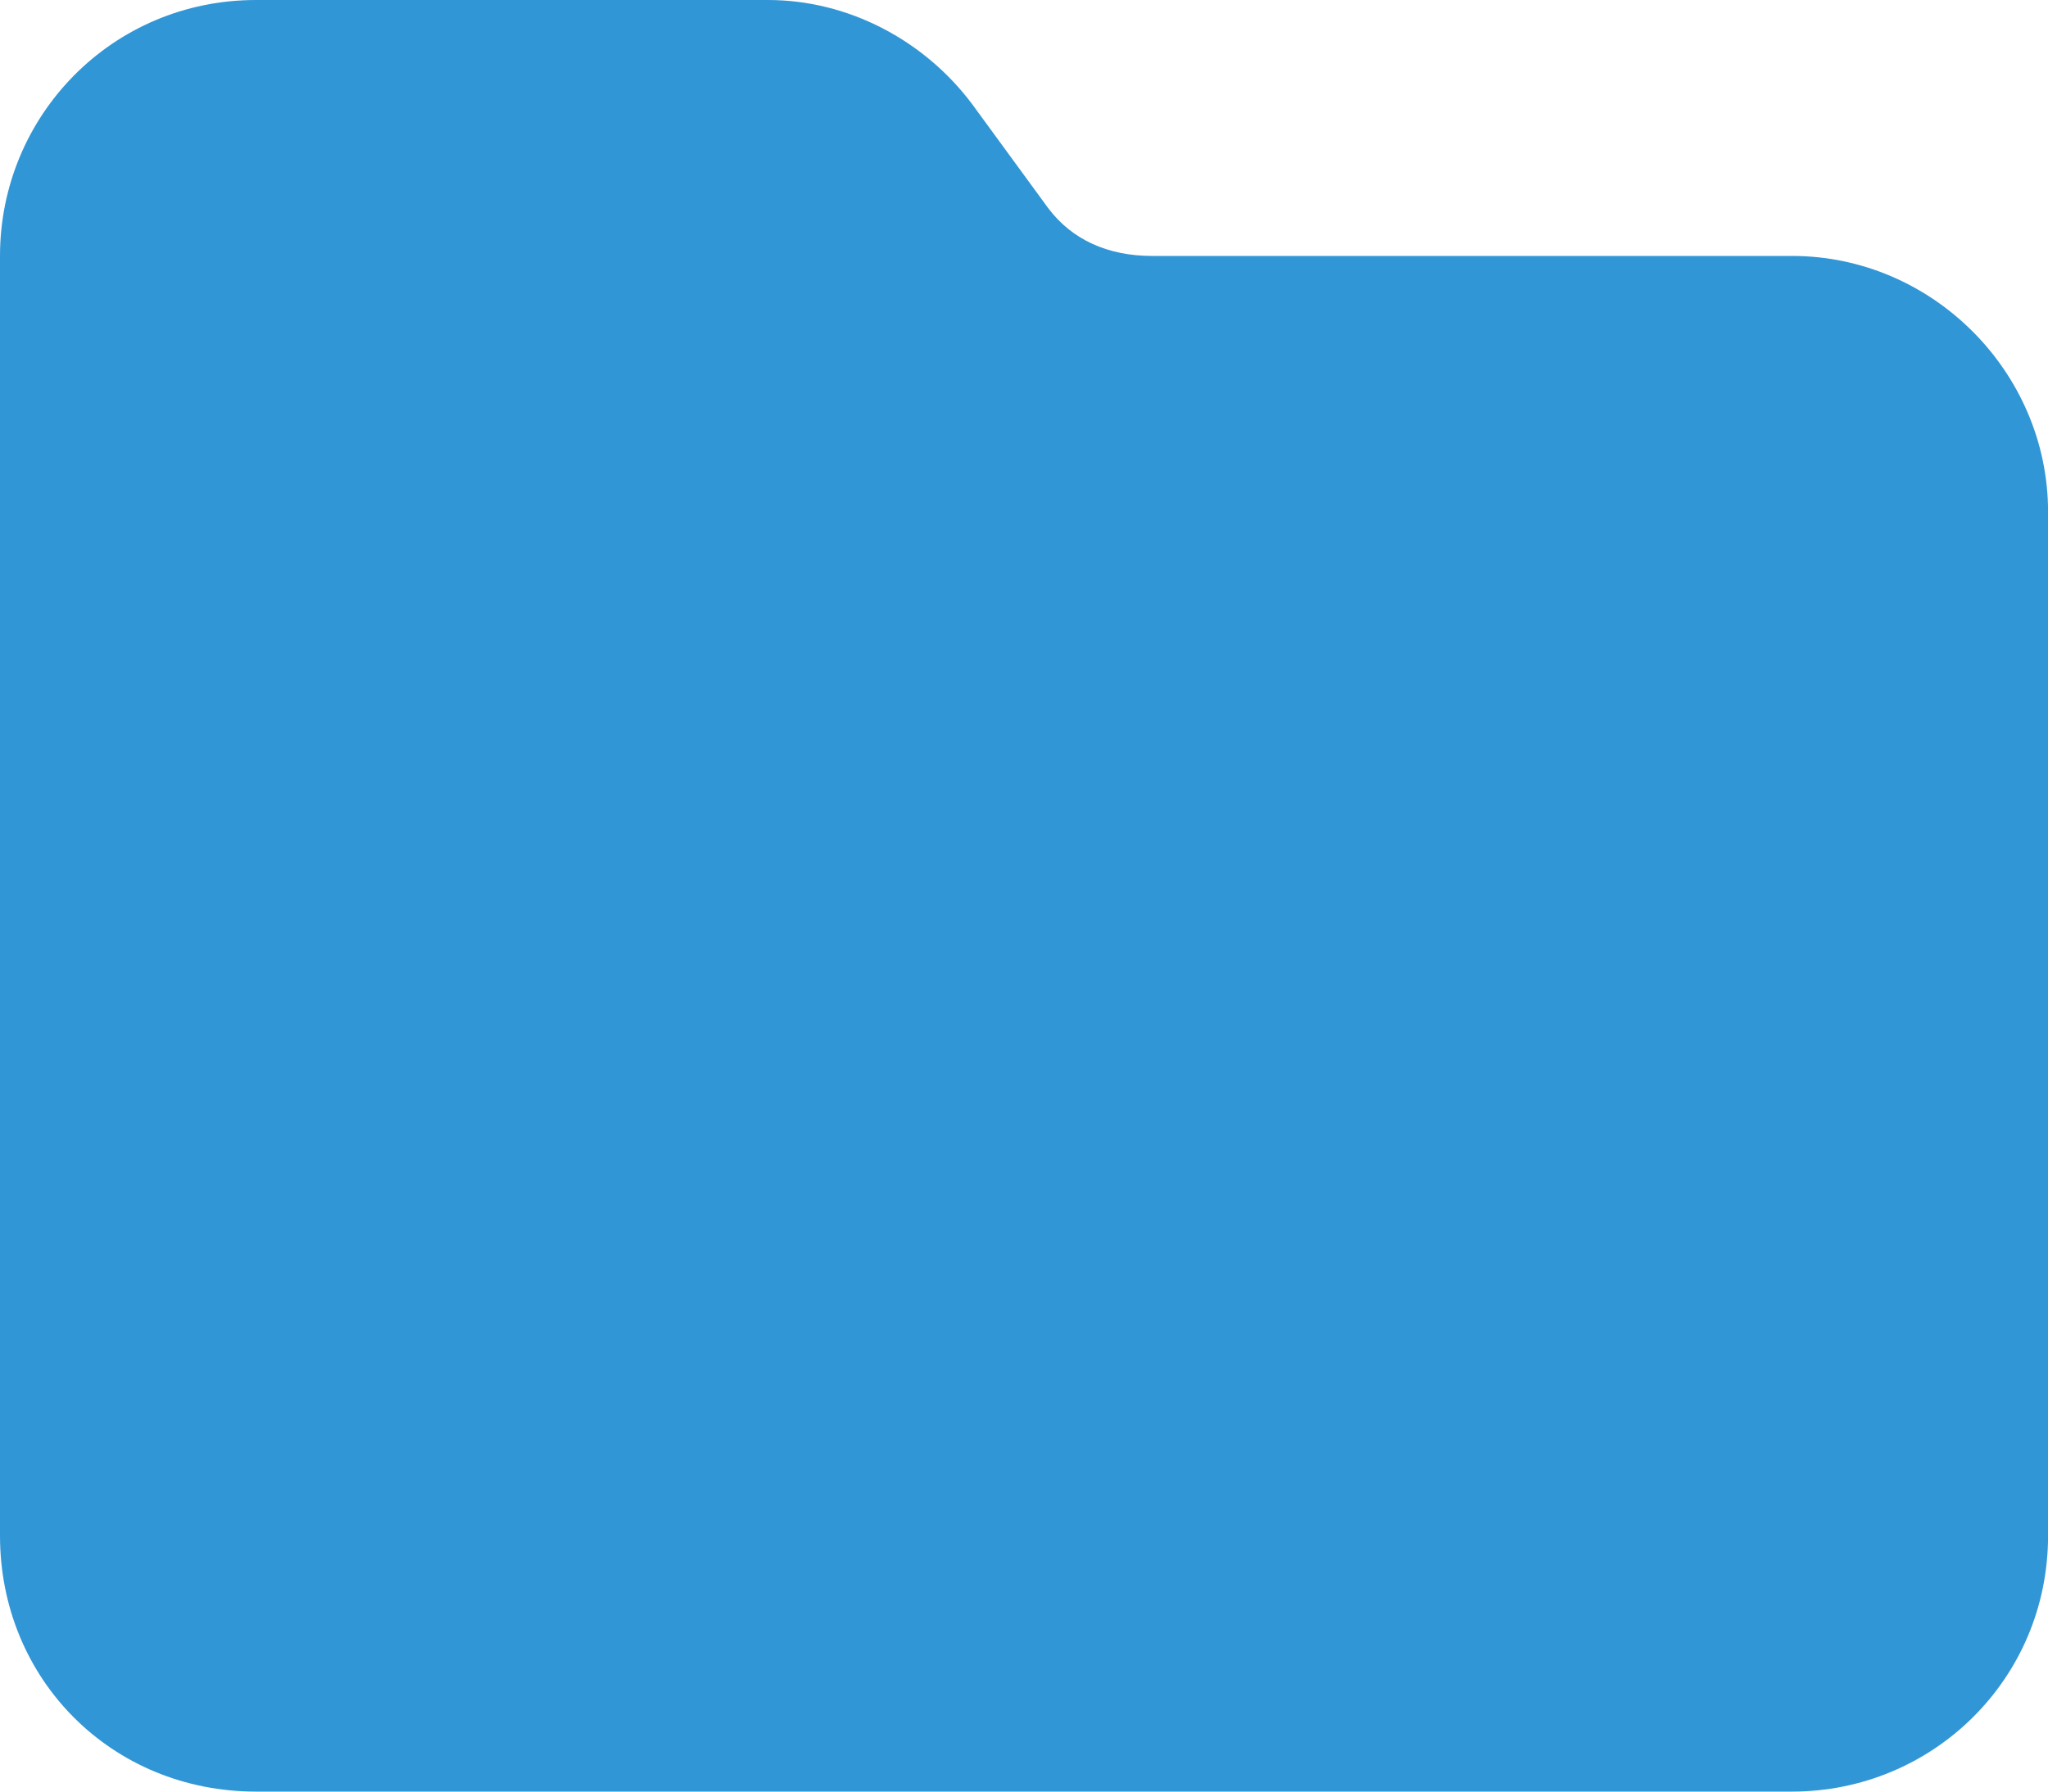
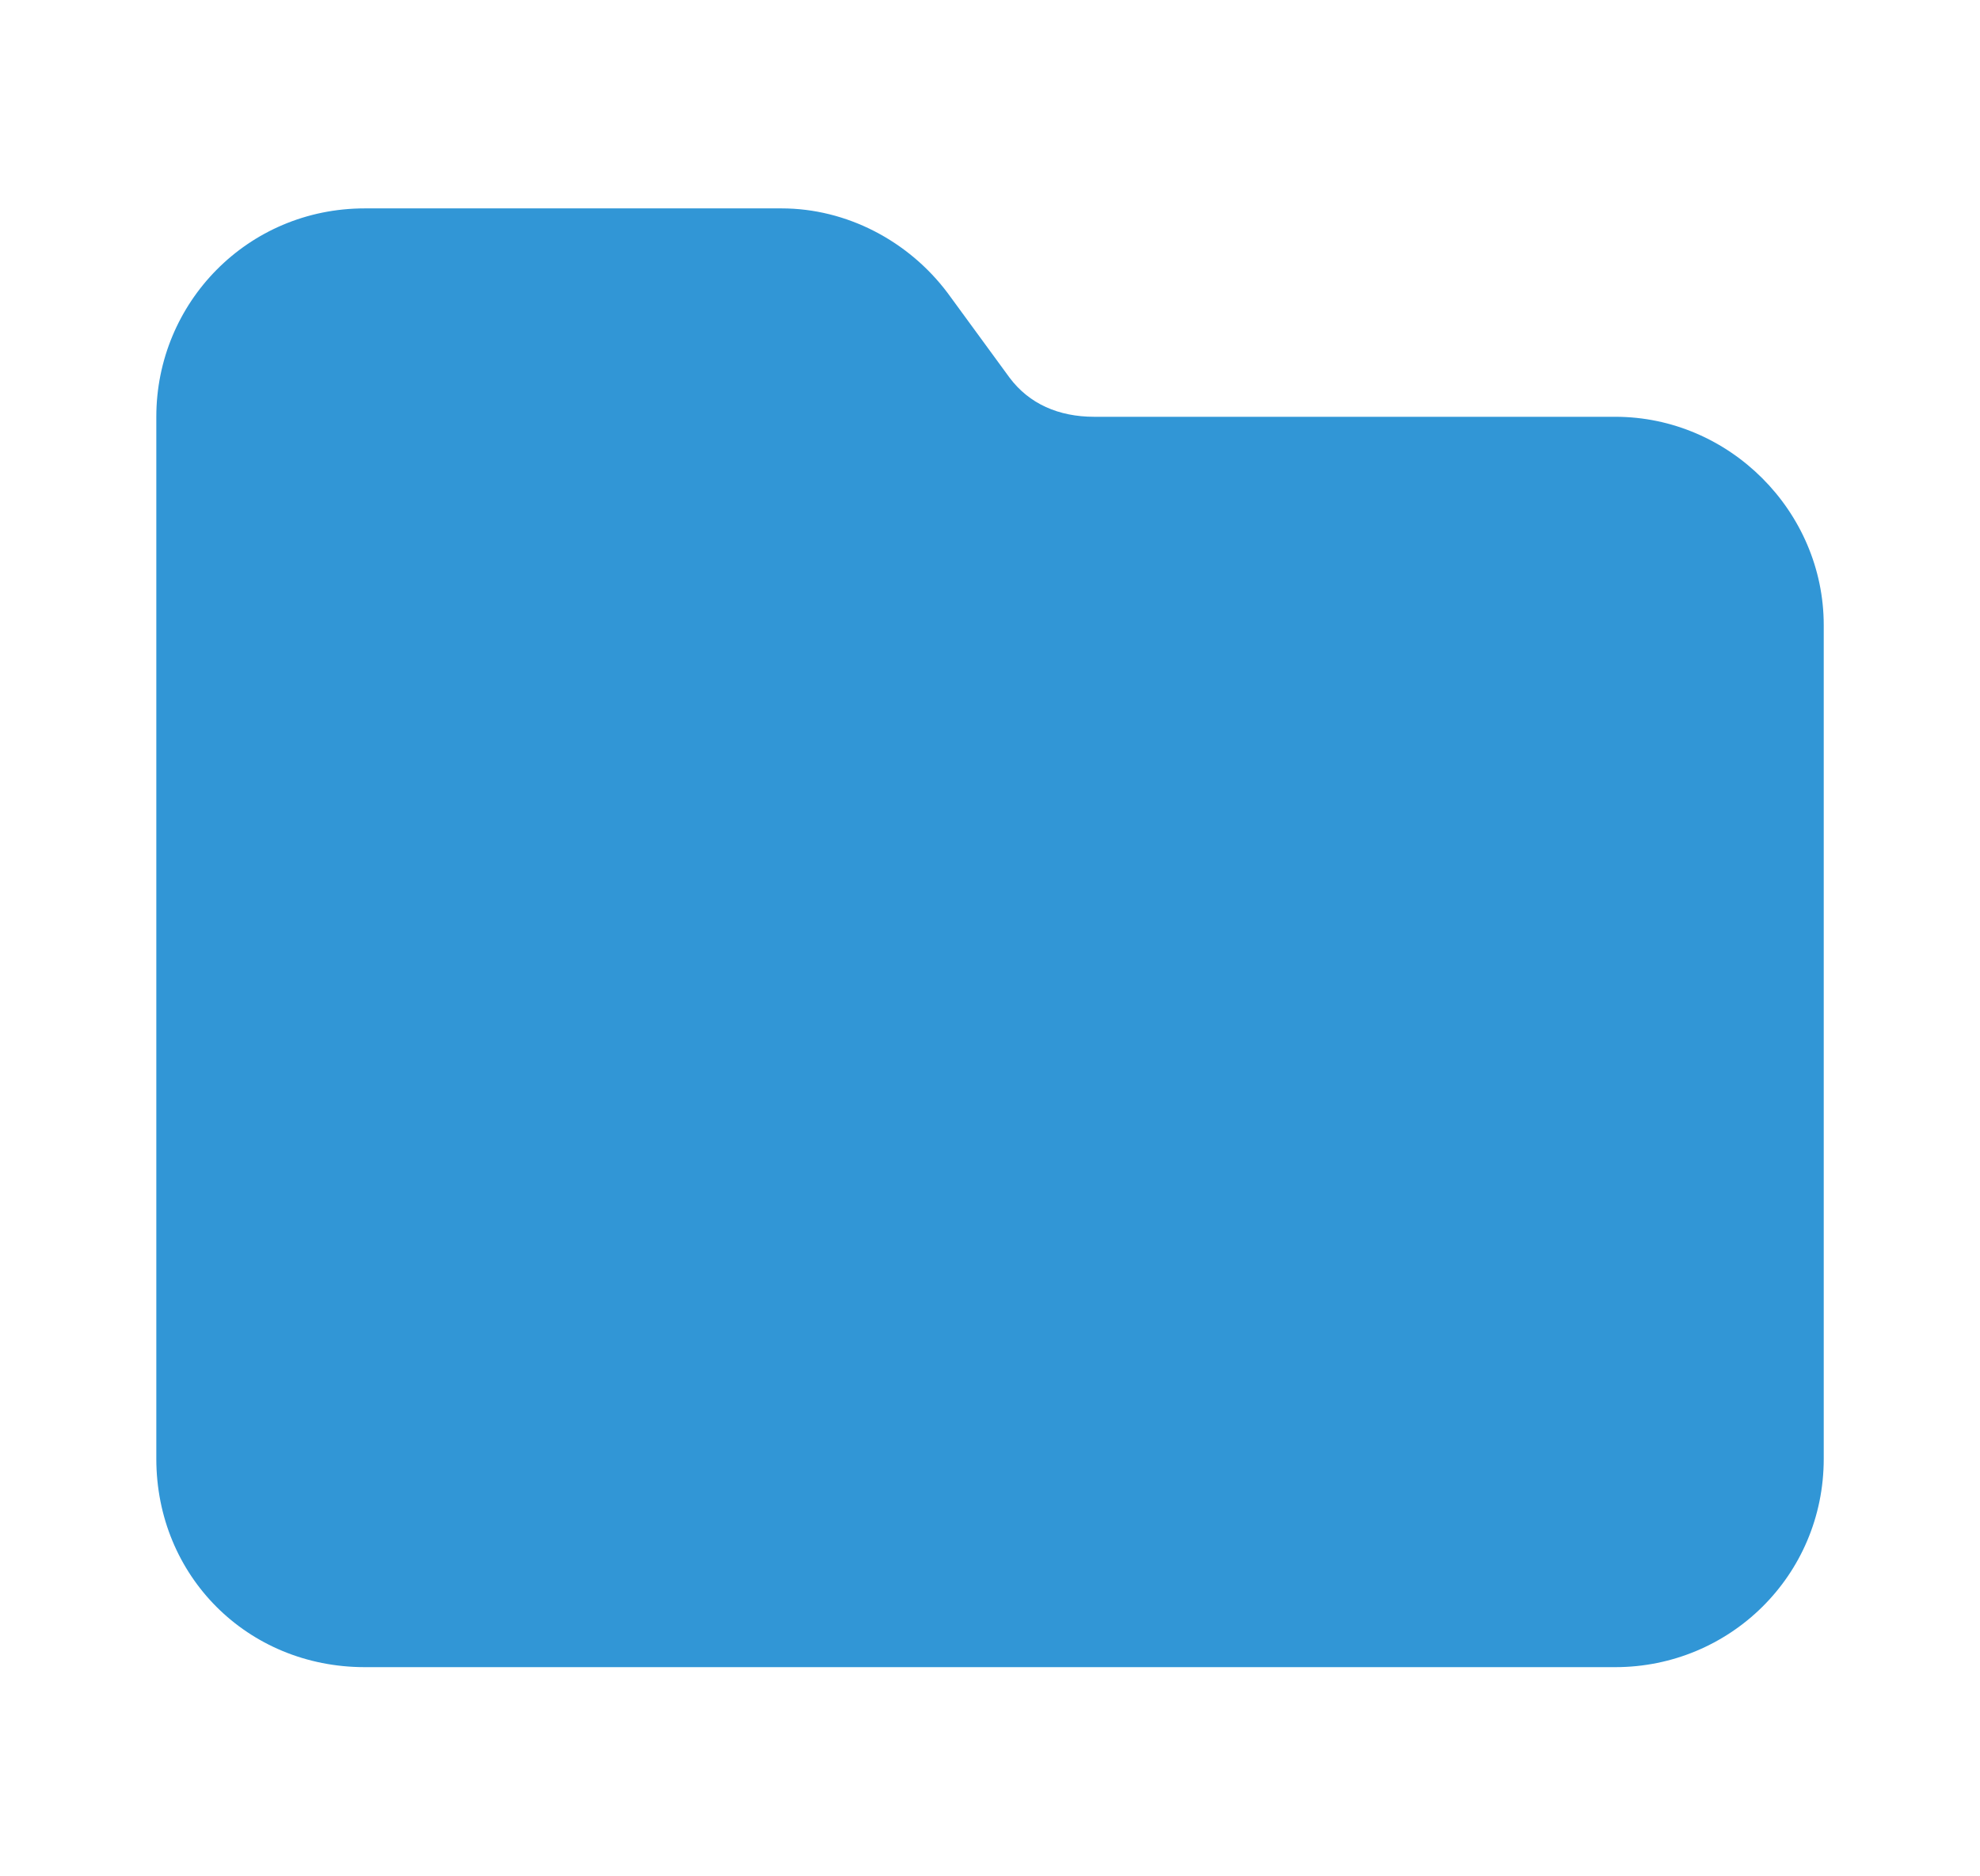
- <svg xmlns="http://www.w3.org/2000/svg" width="32" height="28" viewBox="0 0 32 28" fill="none" version="1.1" id="svg1">
+ <svg xmlns="http://www.w3.org/2000/svg" width="38" height="36" viewBox="0 0 38 36" fill="none" version="1.1" id="svg1">
  <defs id="defs1" />
-   <path d="M 4,28 C 1.75,28 0,26.25 0,24 V 4 C 0,1.812 1.75,0 4,0 h 8 c 1.25,0 2.438,0.625 3.188,1.625 l 1.188,1.625 c 0.375,0.5 0.938,0.75 1.625,0.75 h 10 c 2.188,0 4,1.812 4,4 v 16 c 0,2.25 -1.812,4 -4,4 z" fill="#3196d6" id="path1" />
+   <path d="M 7,32 C 4.75,32 3,30.25 3,28 V 8 C 3,5.812 4.75,4 7,4 h 8 c 1.25,0 2.438,0.625 3.188,1.625 l 1.188,1.625 c 0.375,0.5 0.938,0.75 1.625,0.75 h 10 c 2.188,0 4,1.812 4,4 v 16 c 0,2.25 -1.812,4 -4,4 z" fill="#3196d6" id="path1" />
</svg>
